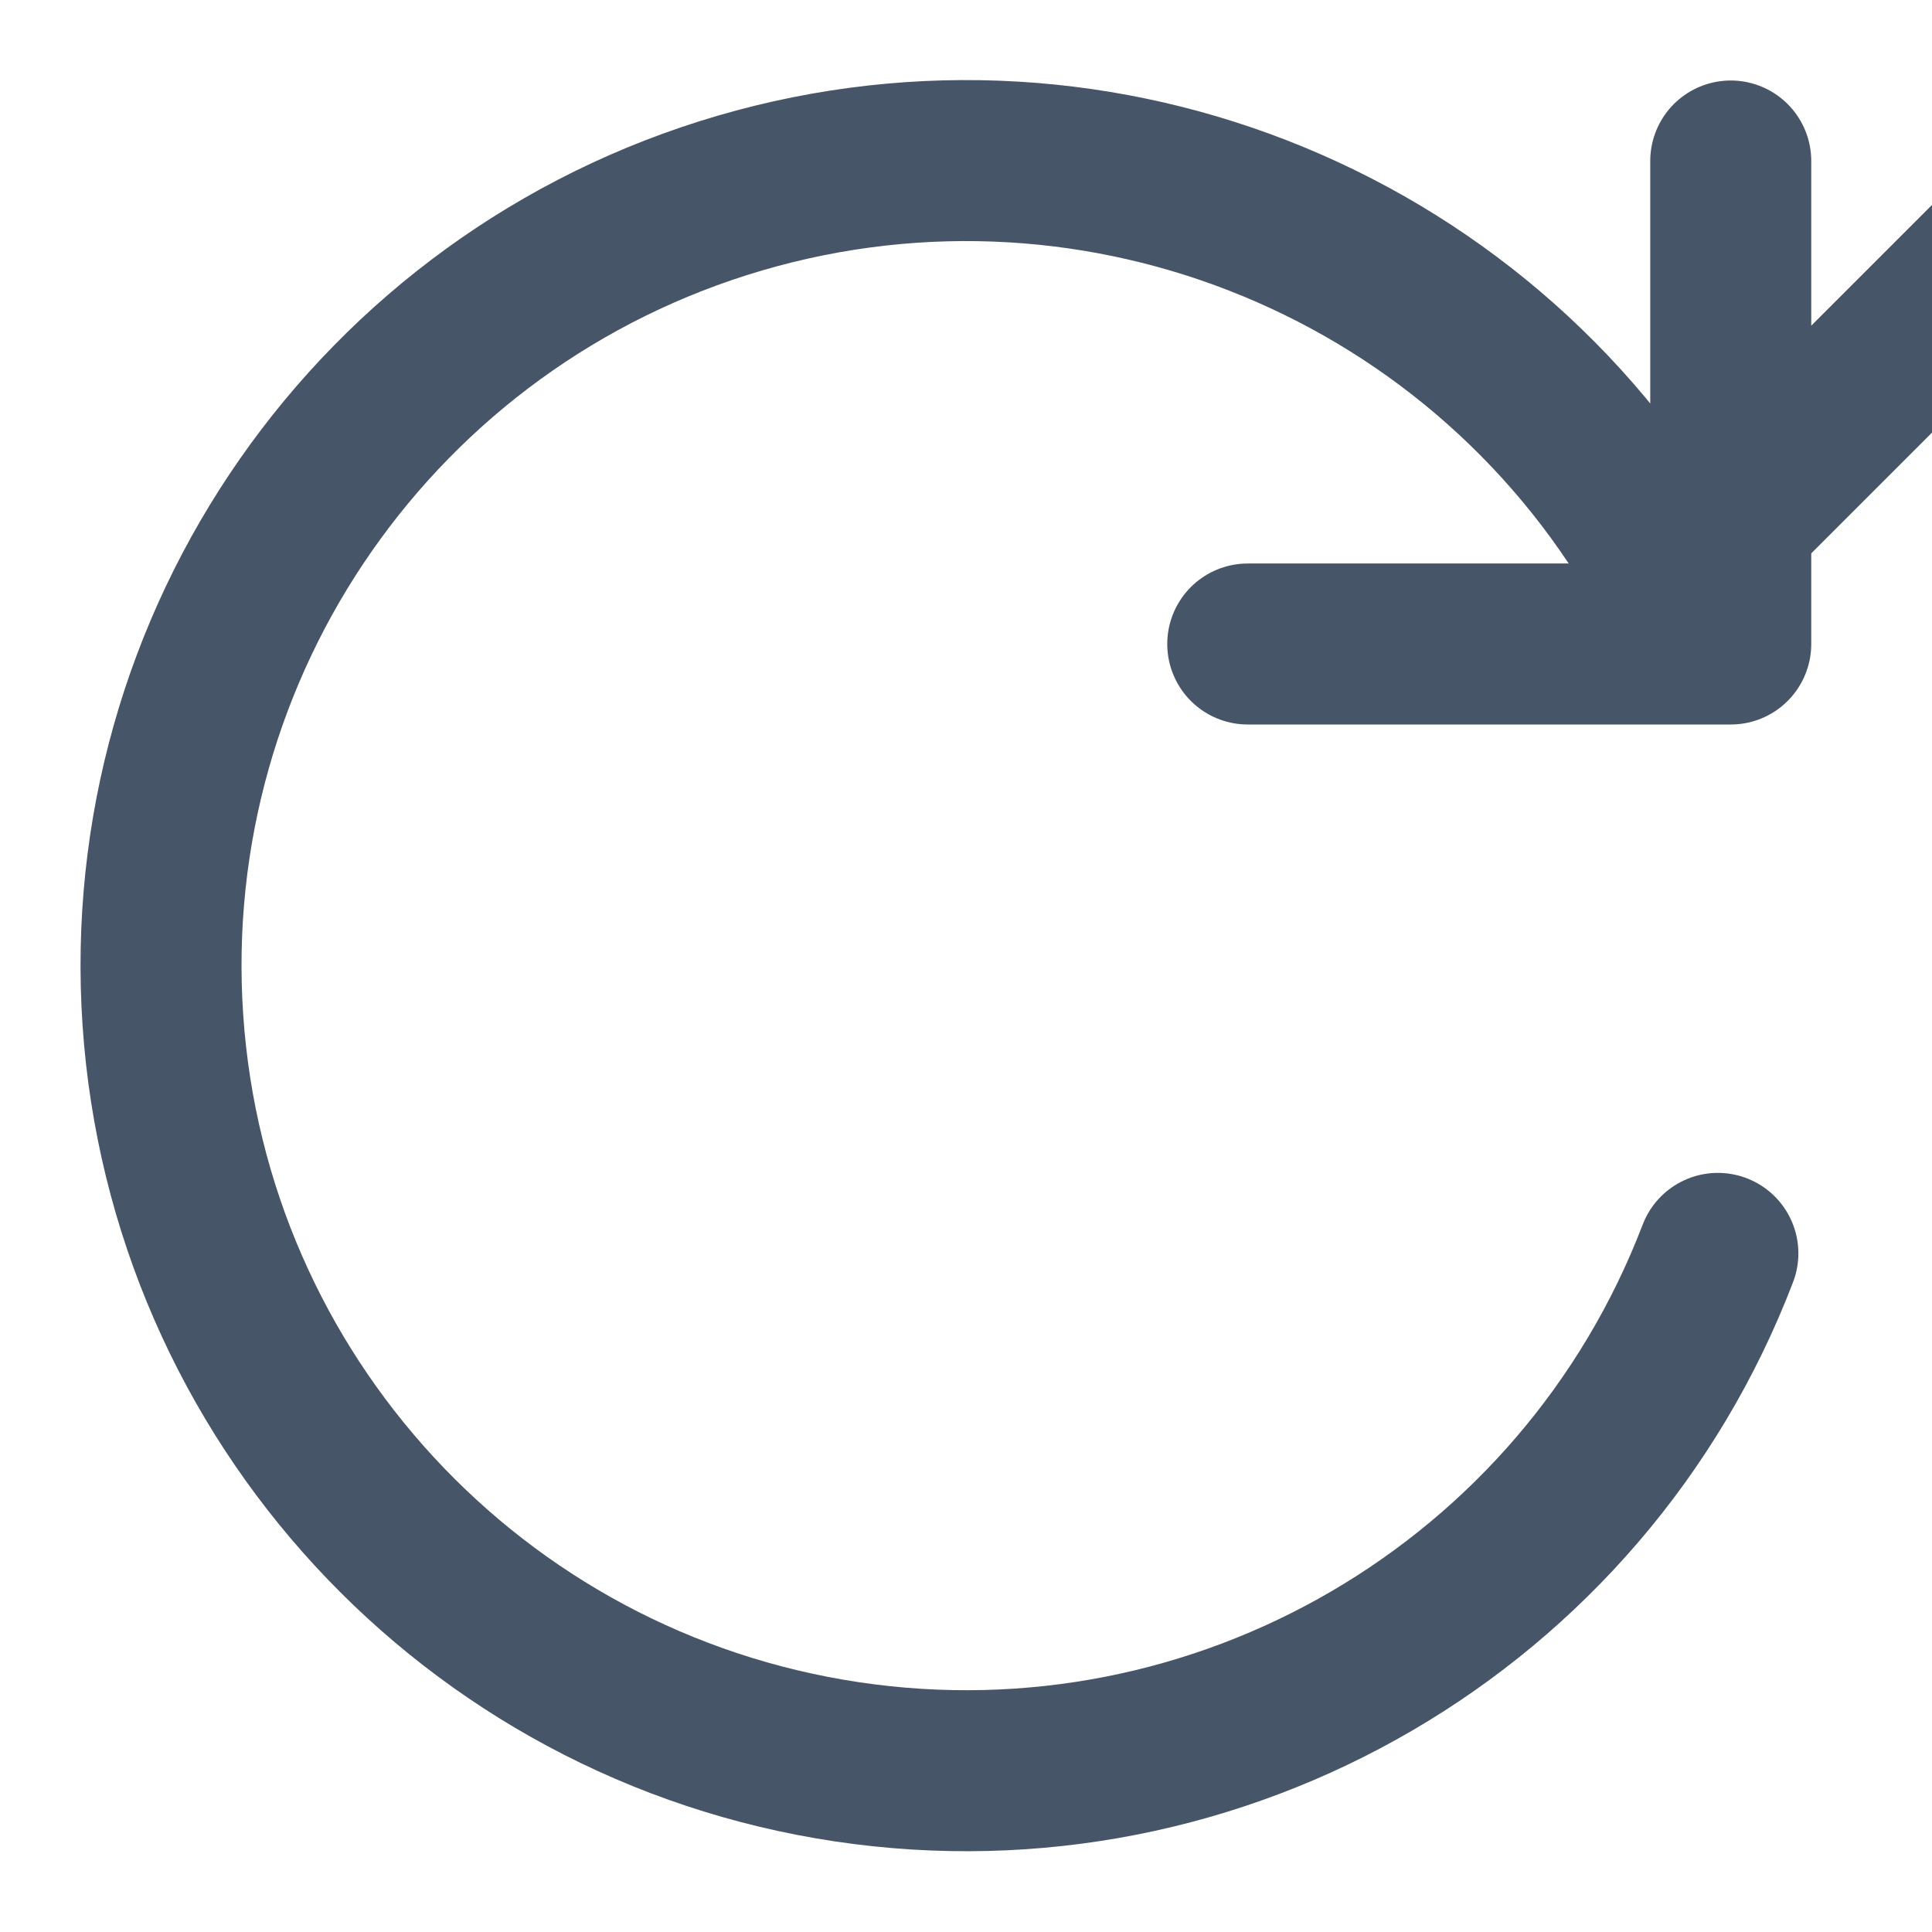
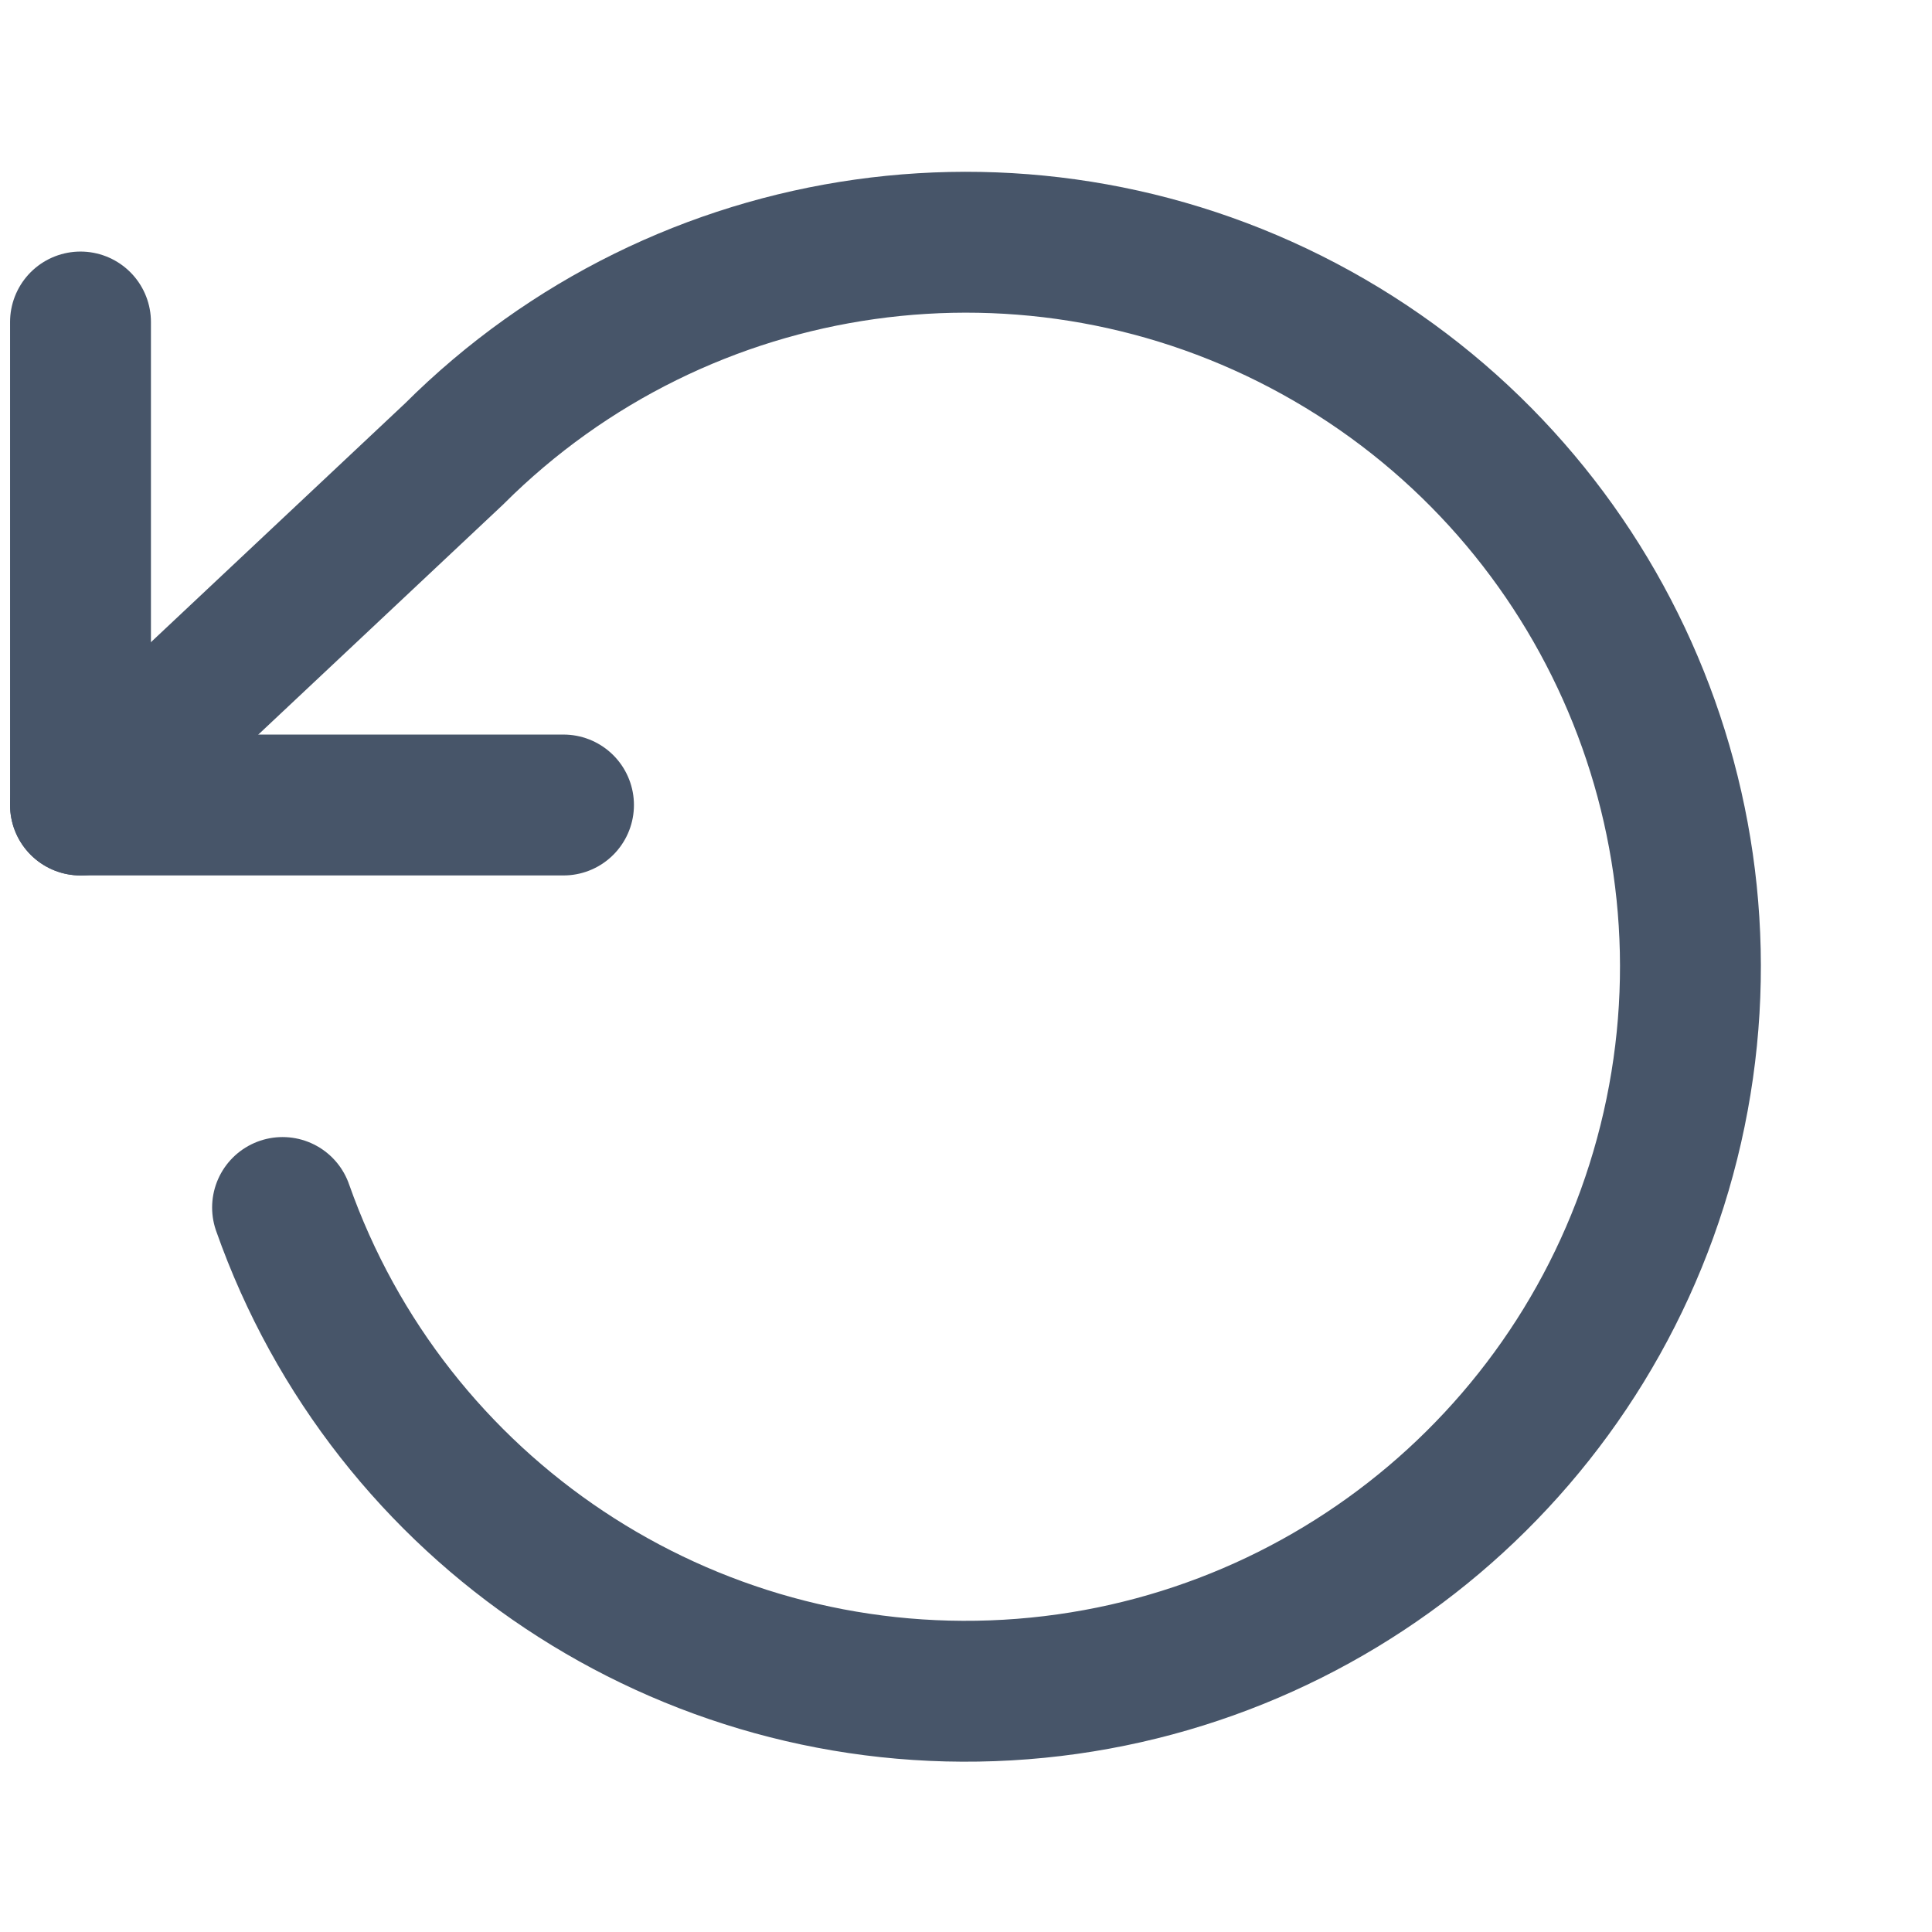
- <svg xmlns="http://www.w3.org/2000/svg" width="20" height="20" viewBox="0 0 24 24" fill="none" stroke="#475569" stroke-width="2" stroke-linecap="round" stroke-linejoin="round">
-   <path d="M21.5 2v6h-6M21.34 15.57a10 10 0 1 1-.57-8.38l5.67-5.67" />
+ <svg xmlns="http://www.w3.org/2000/svg" width="18" height="18" viewBox="0 0 24 24" fill="none" stroke="#475569" stroke-width="1.75" stroke-linecap="round" stroke-linejoin="round">
+   <path d="M1 4v6h6" />
+   <path d="M3.51 15a9 9 0 1 0 2.13-9.36L1 10" />
</svg>
